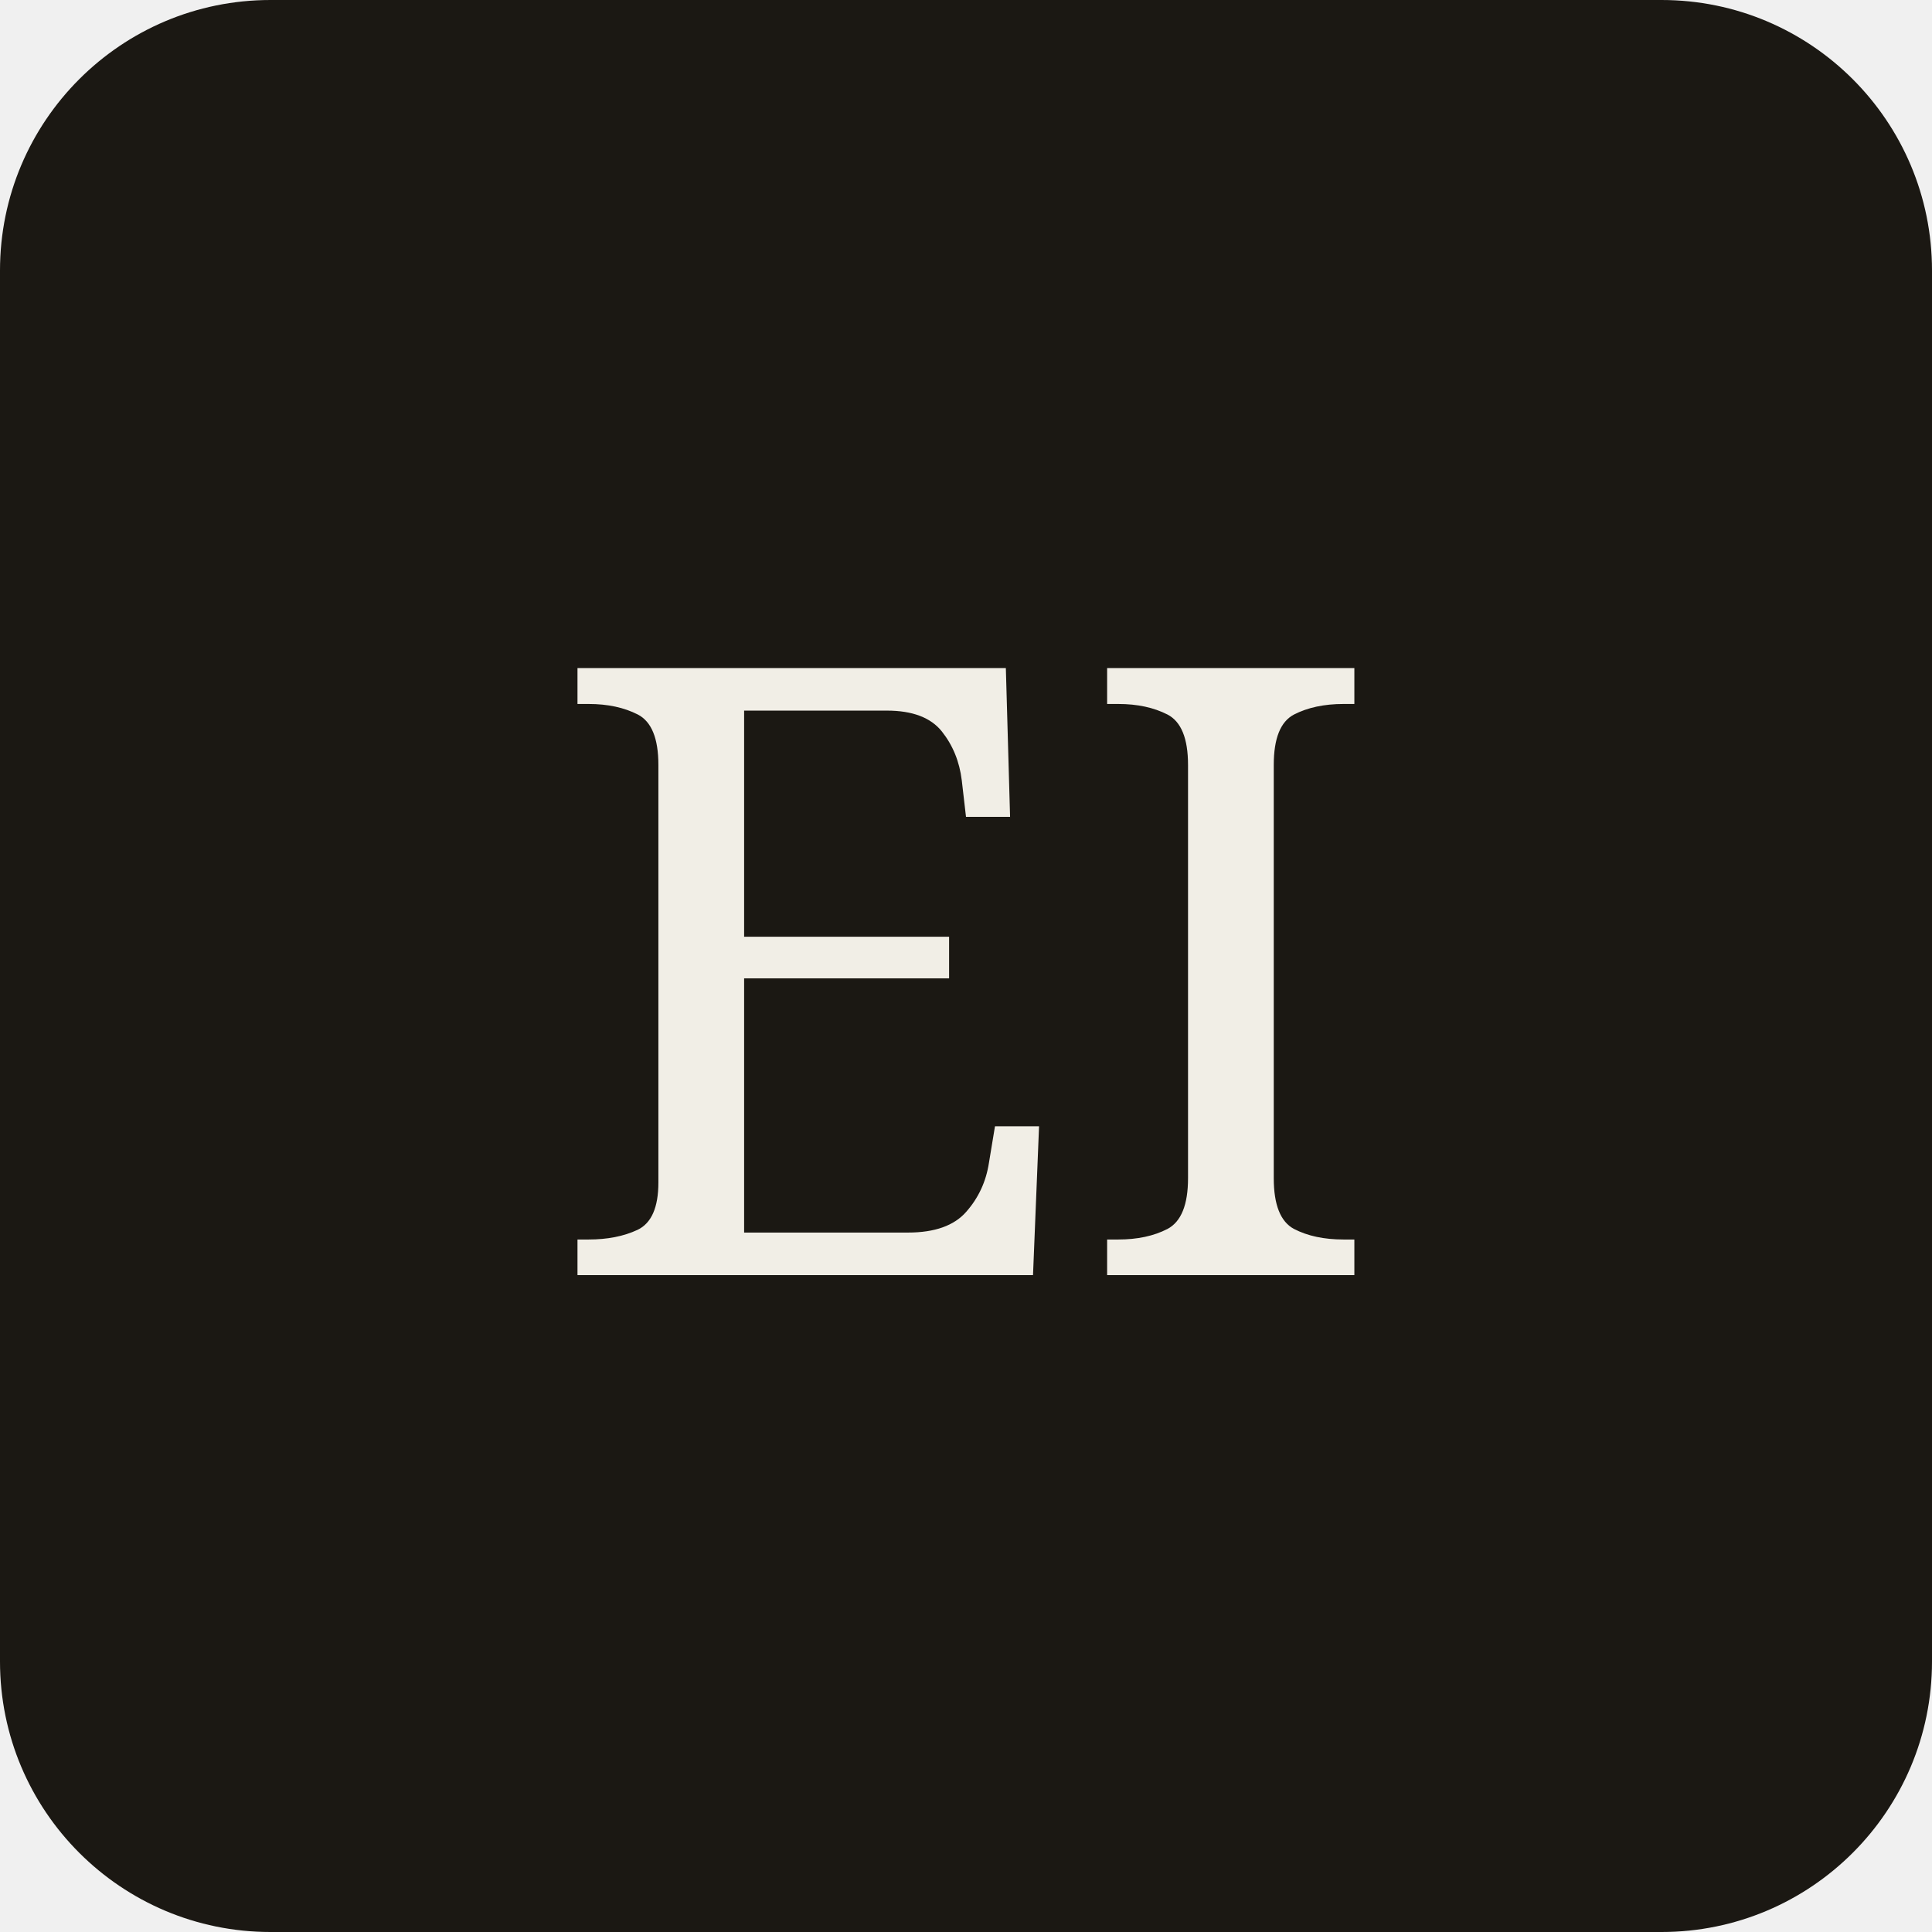
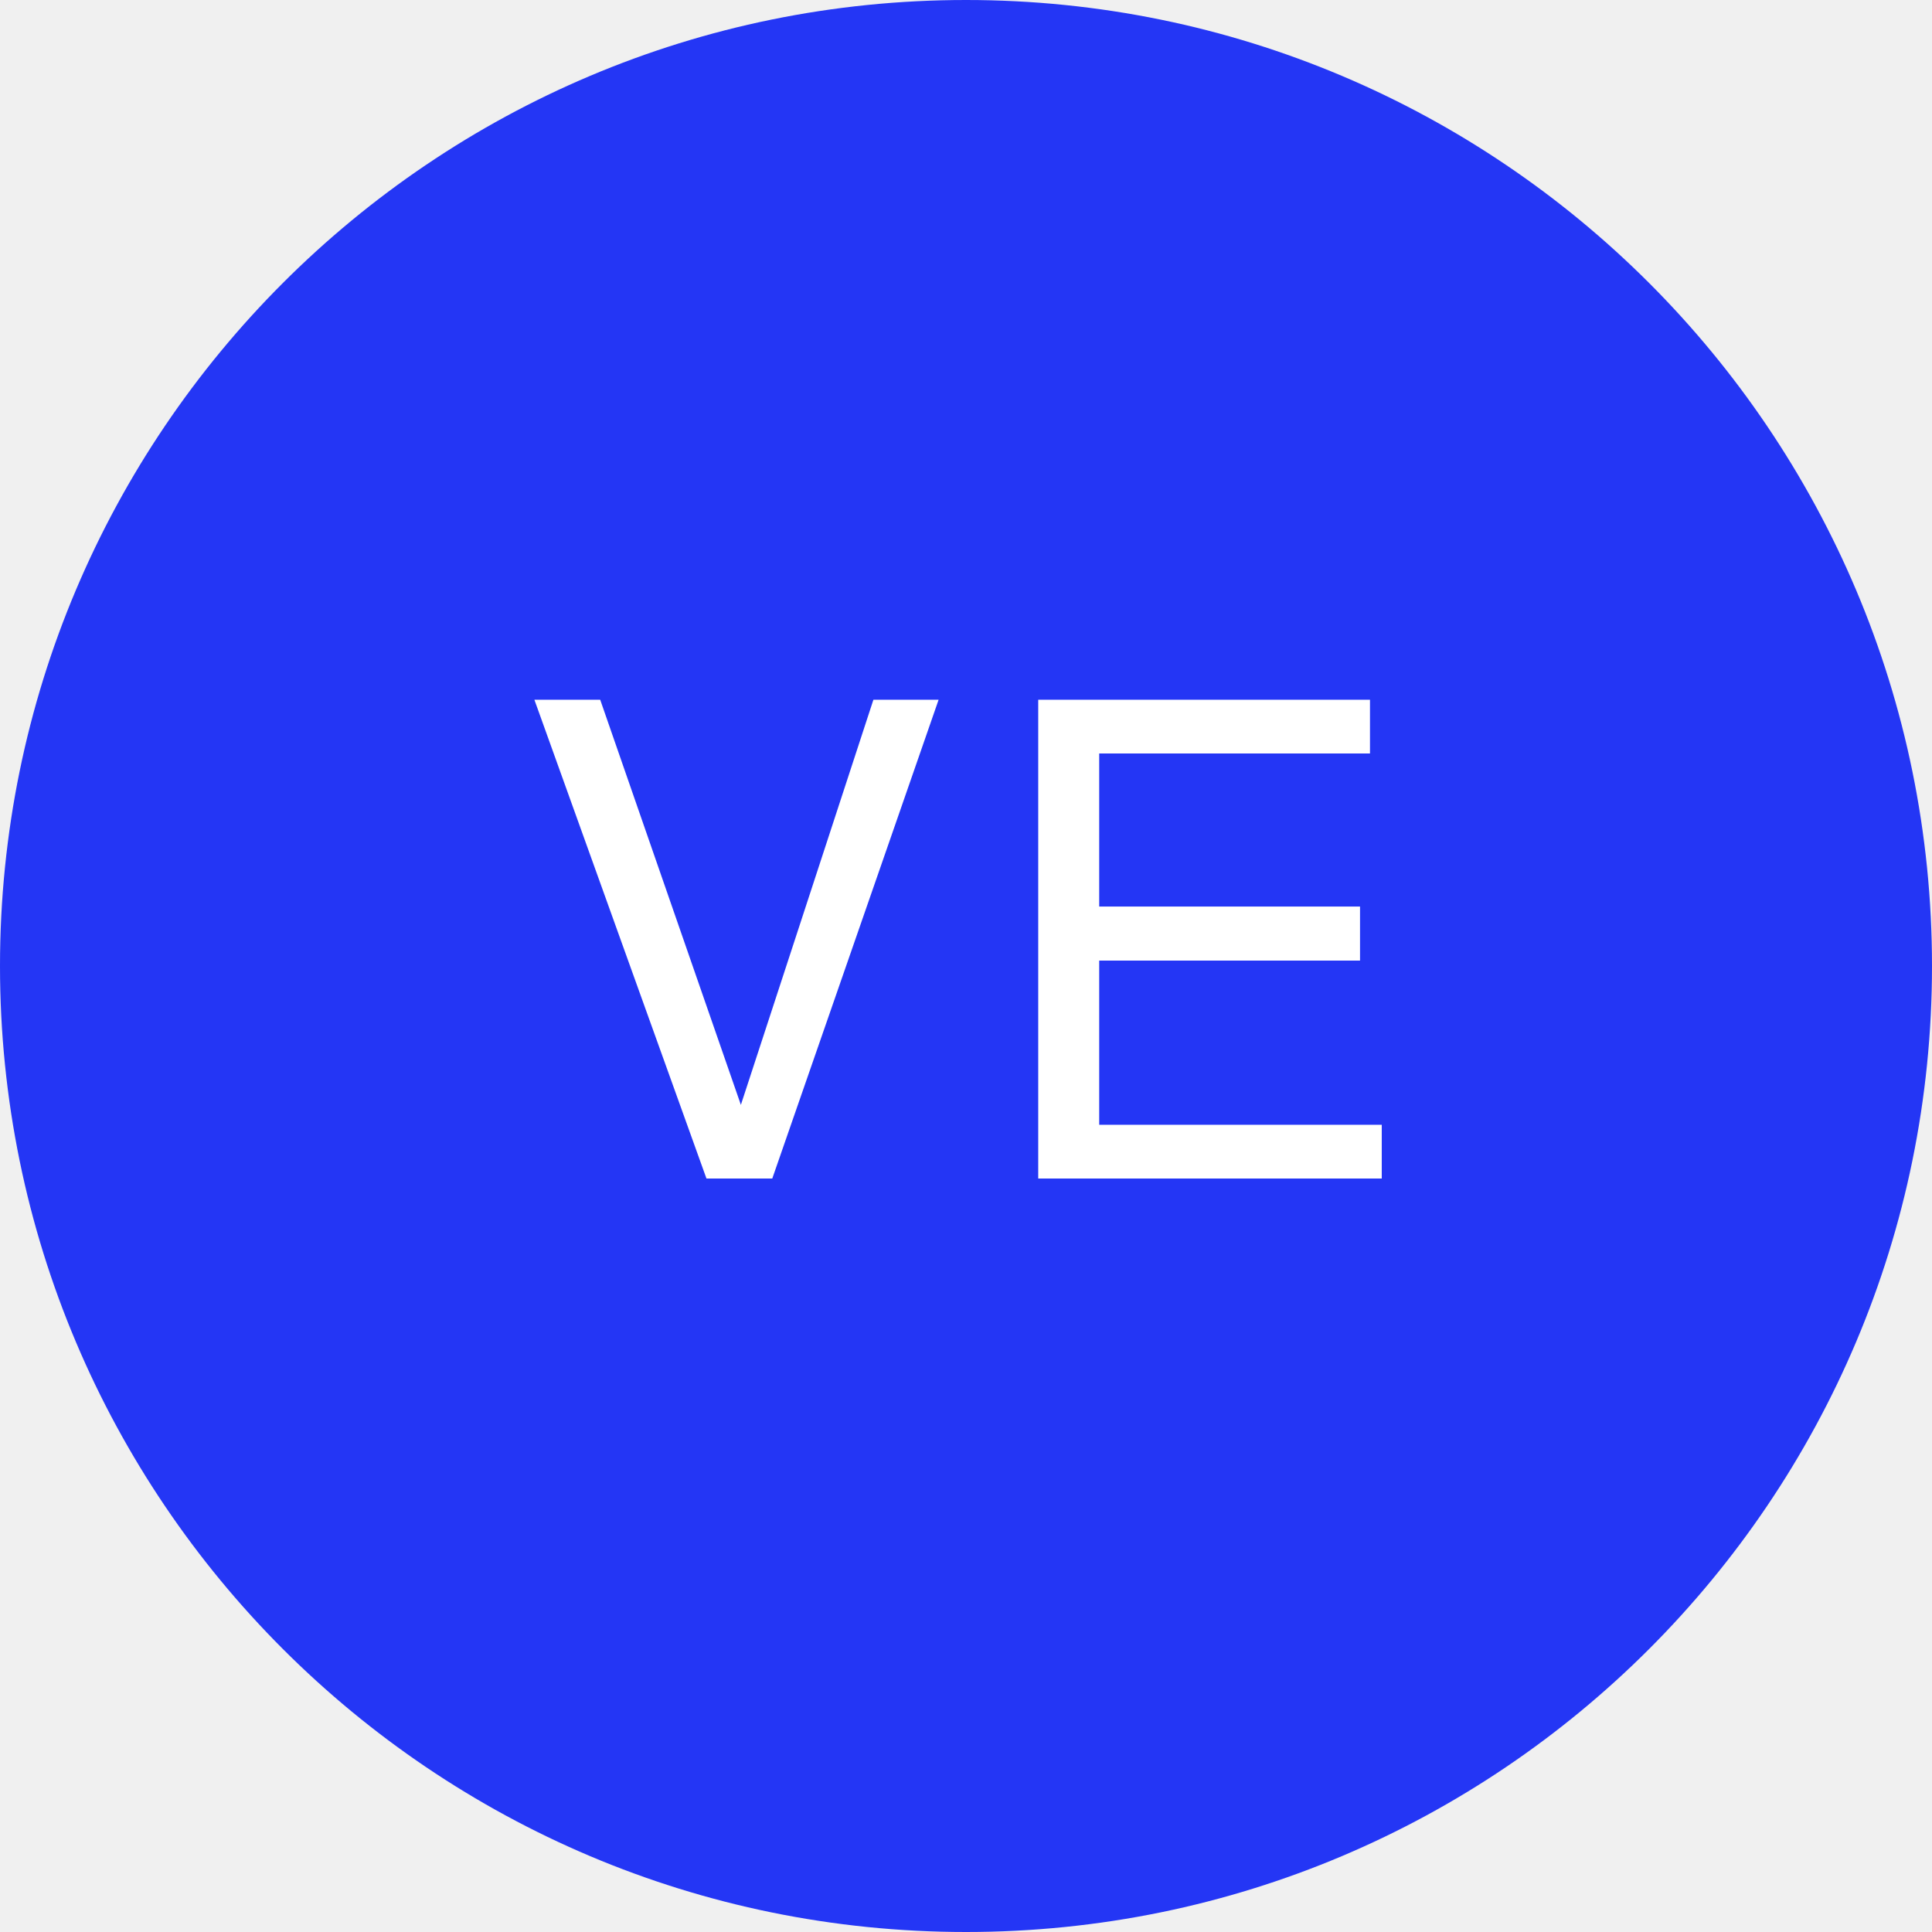
<svg xmlns="http://www.w3.org/2000/svg" viewBox="0 0 100 100">
-   <rect width="100" height="100" rx="14" fill="#1B1813" />
-   <text x="50" y="66" text-anchor="middle" font-family="Georgia,serif" font-size="44" fill="#F1EEE6">EI</text>
+   <circle cx="50" cy="50" r="50" fill="#2436F5" />
+   <text x="50" y="61" text-anchor="middle" font-family="Helvetica Neue,Helvetica,Arial,sans-serif" font-weight="300" font-size="34" letter-spacing="2" fill="#fff">VE</text>
</svg>
